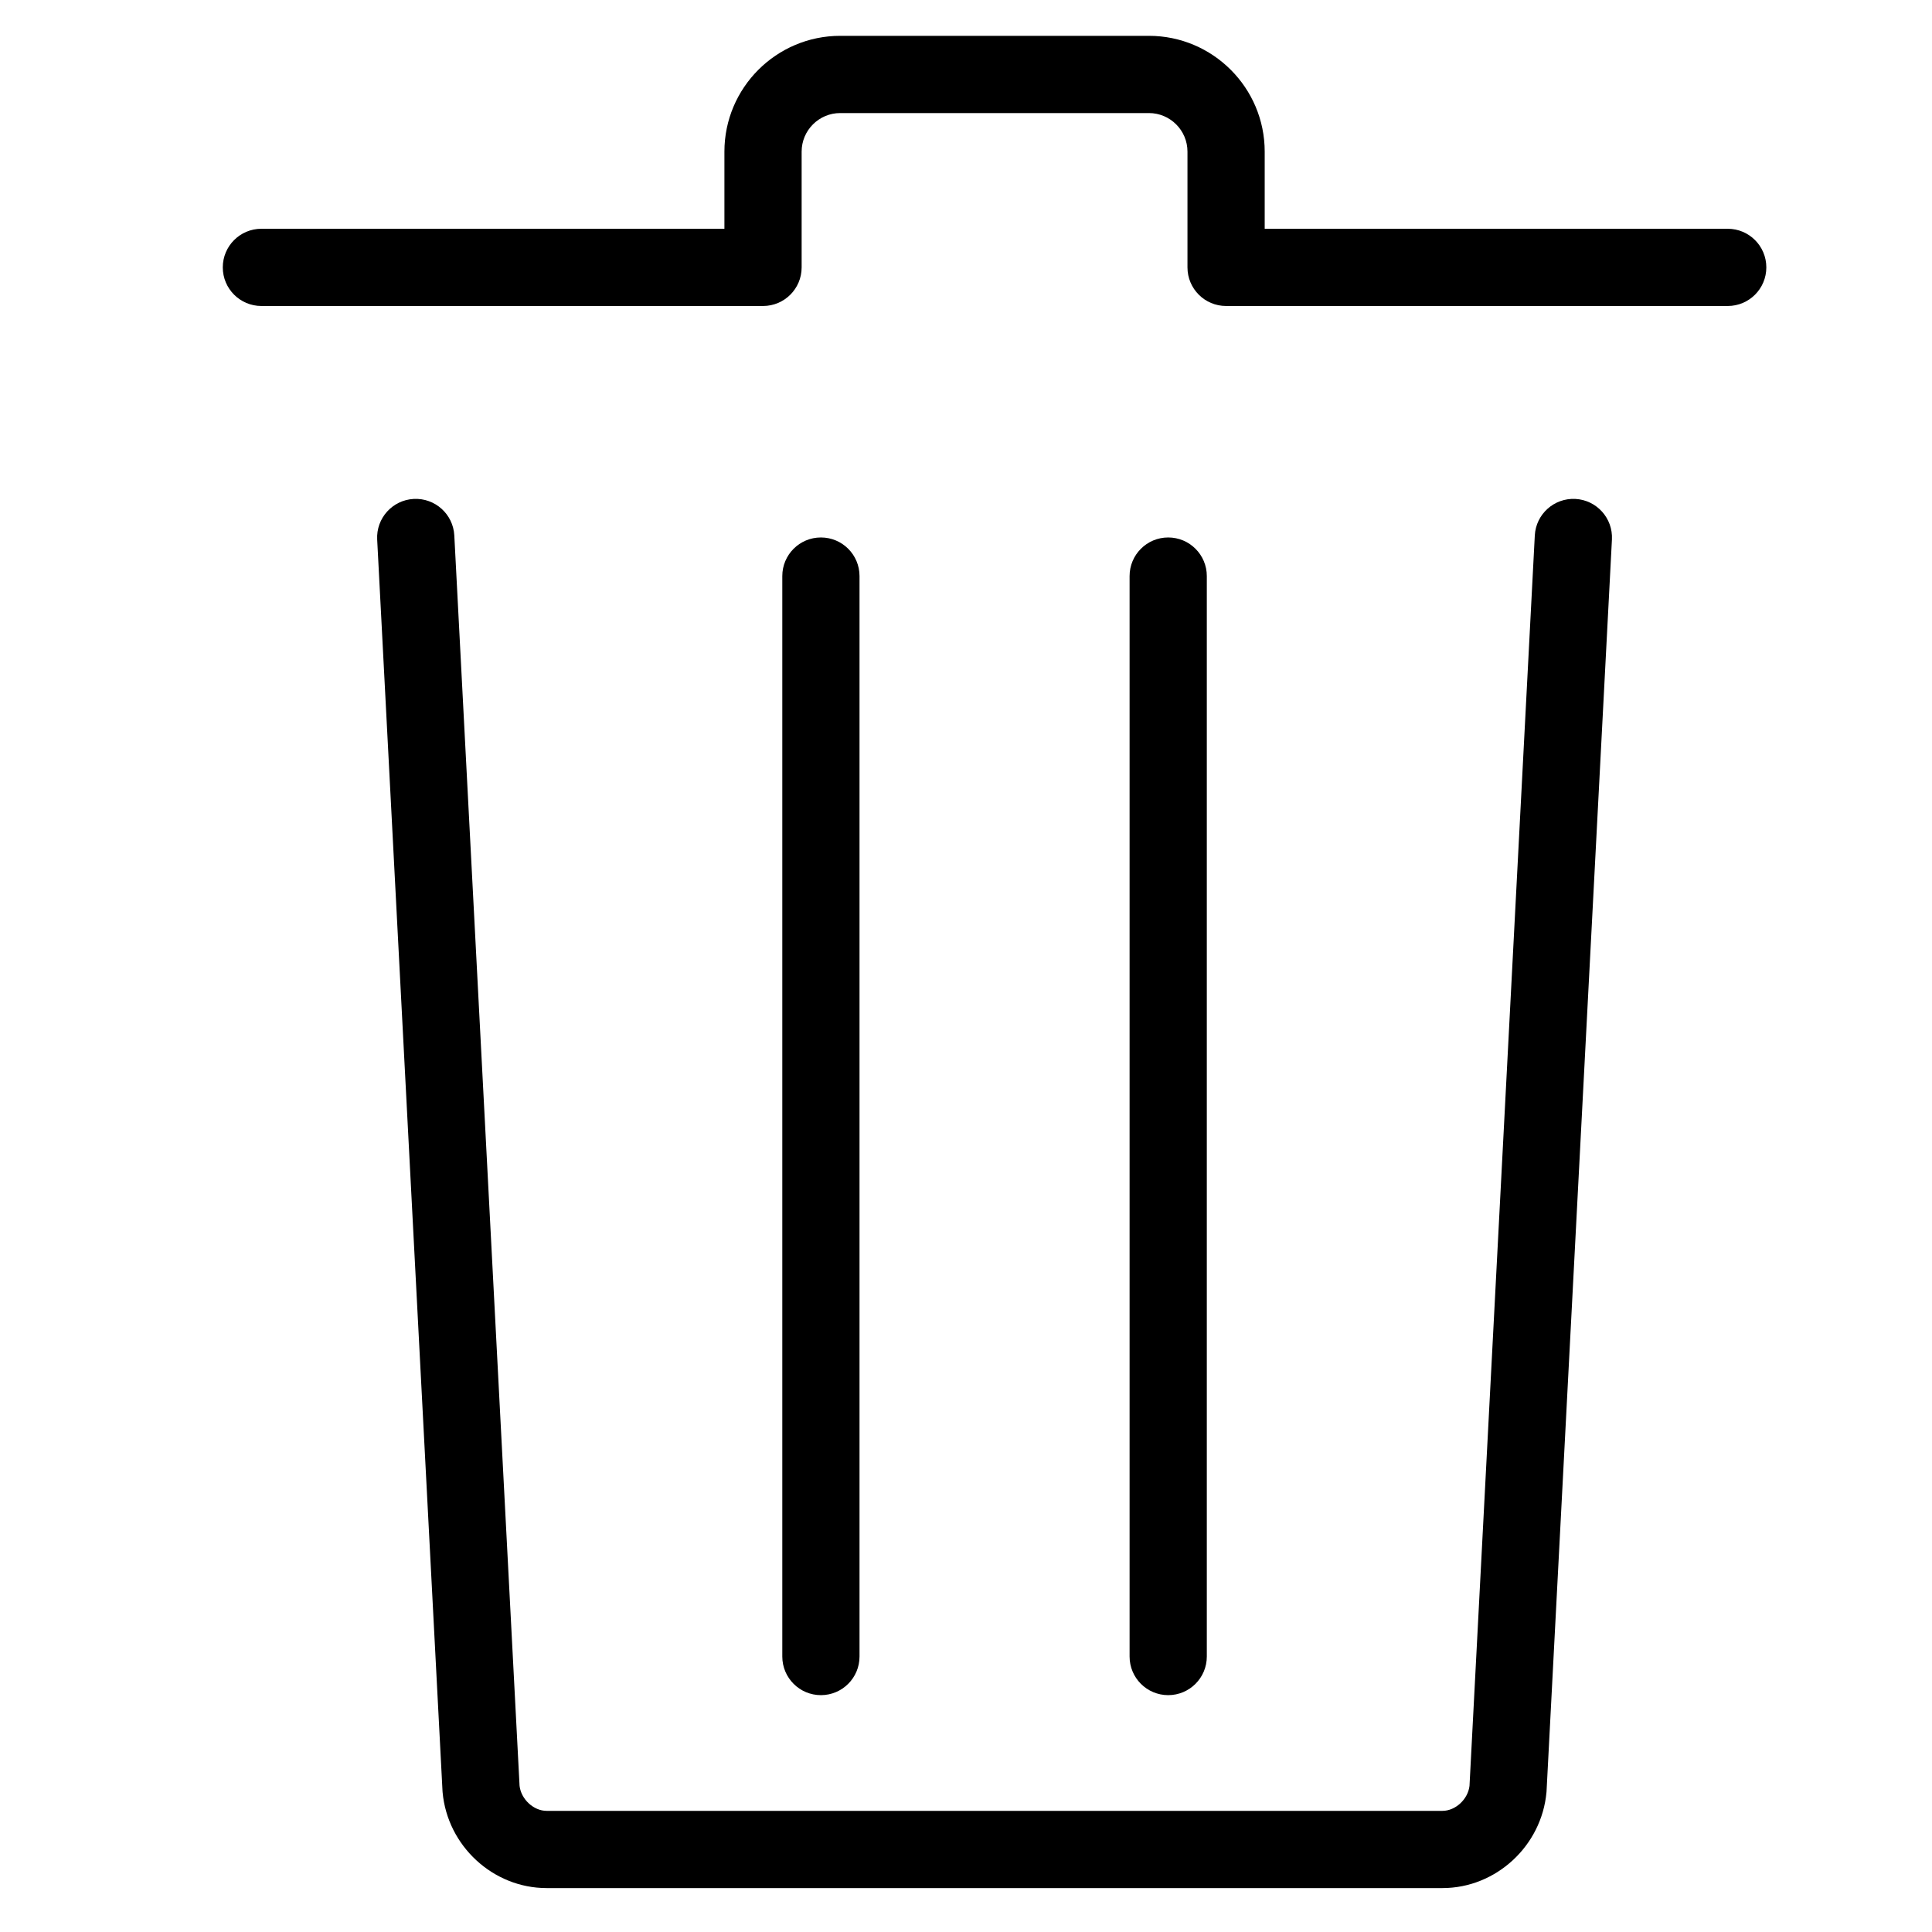
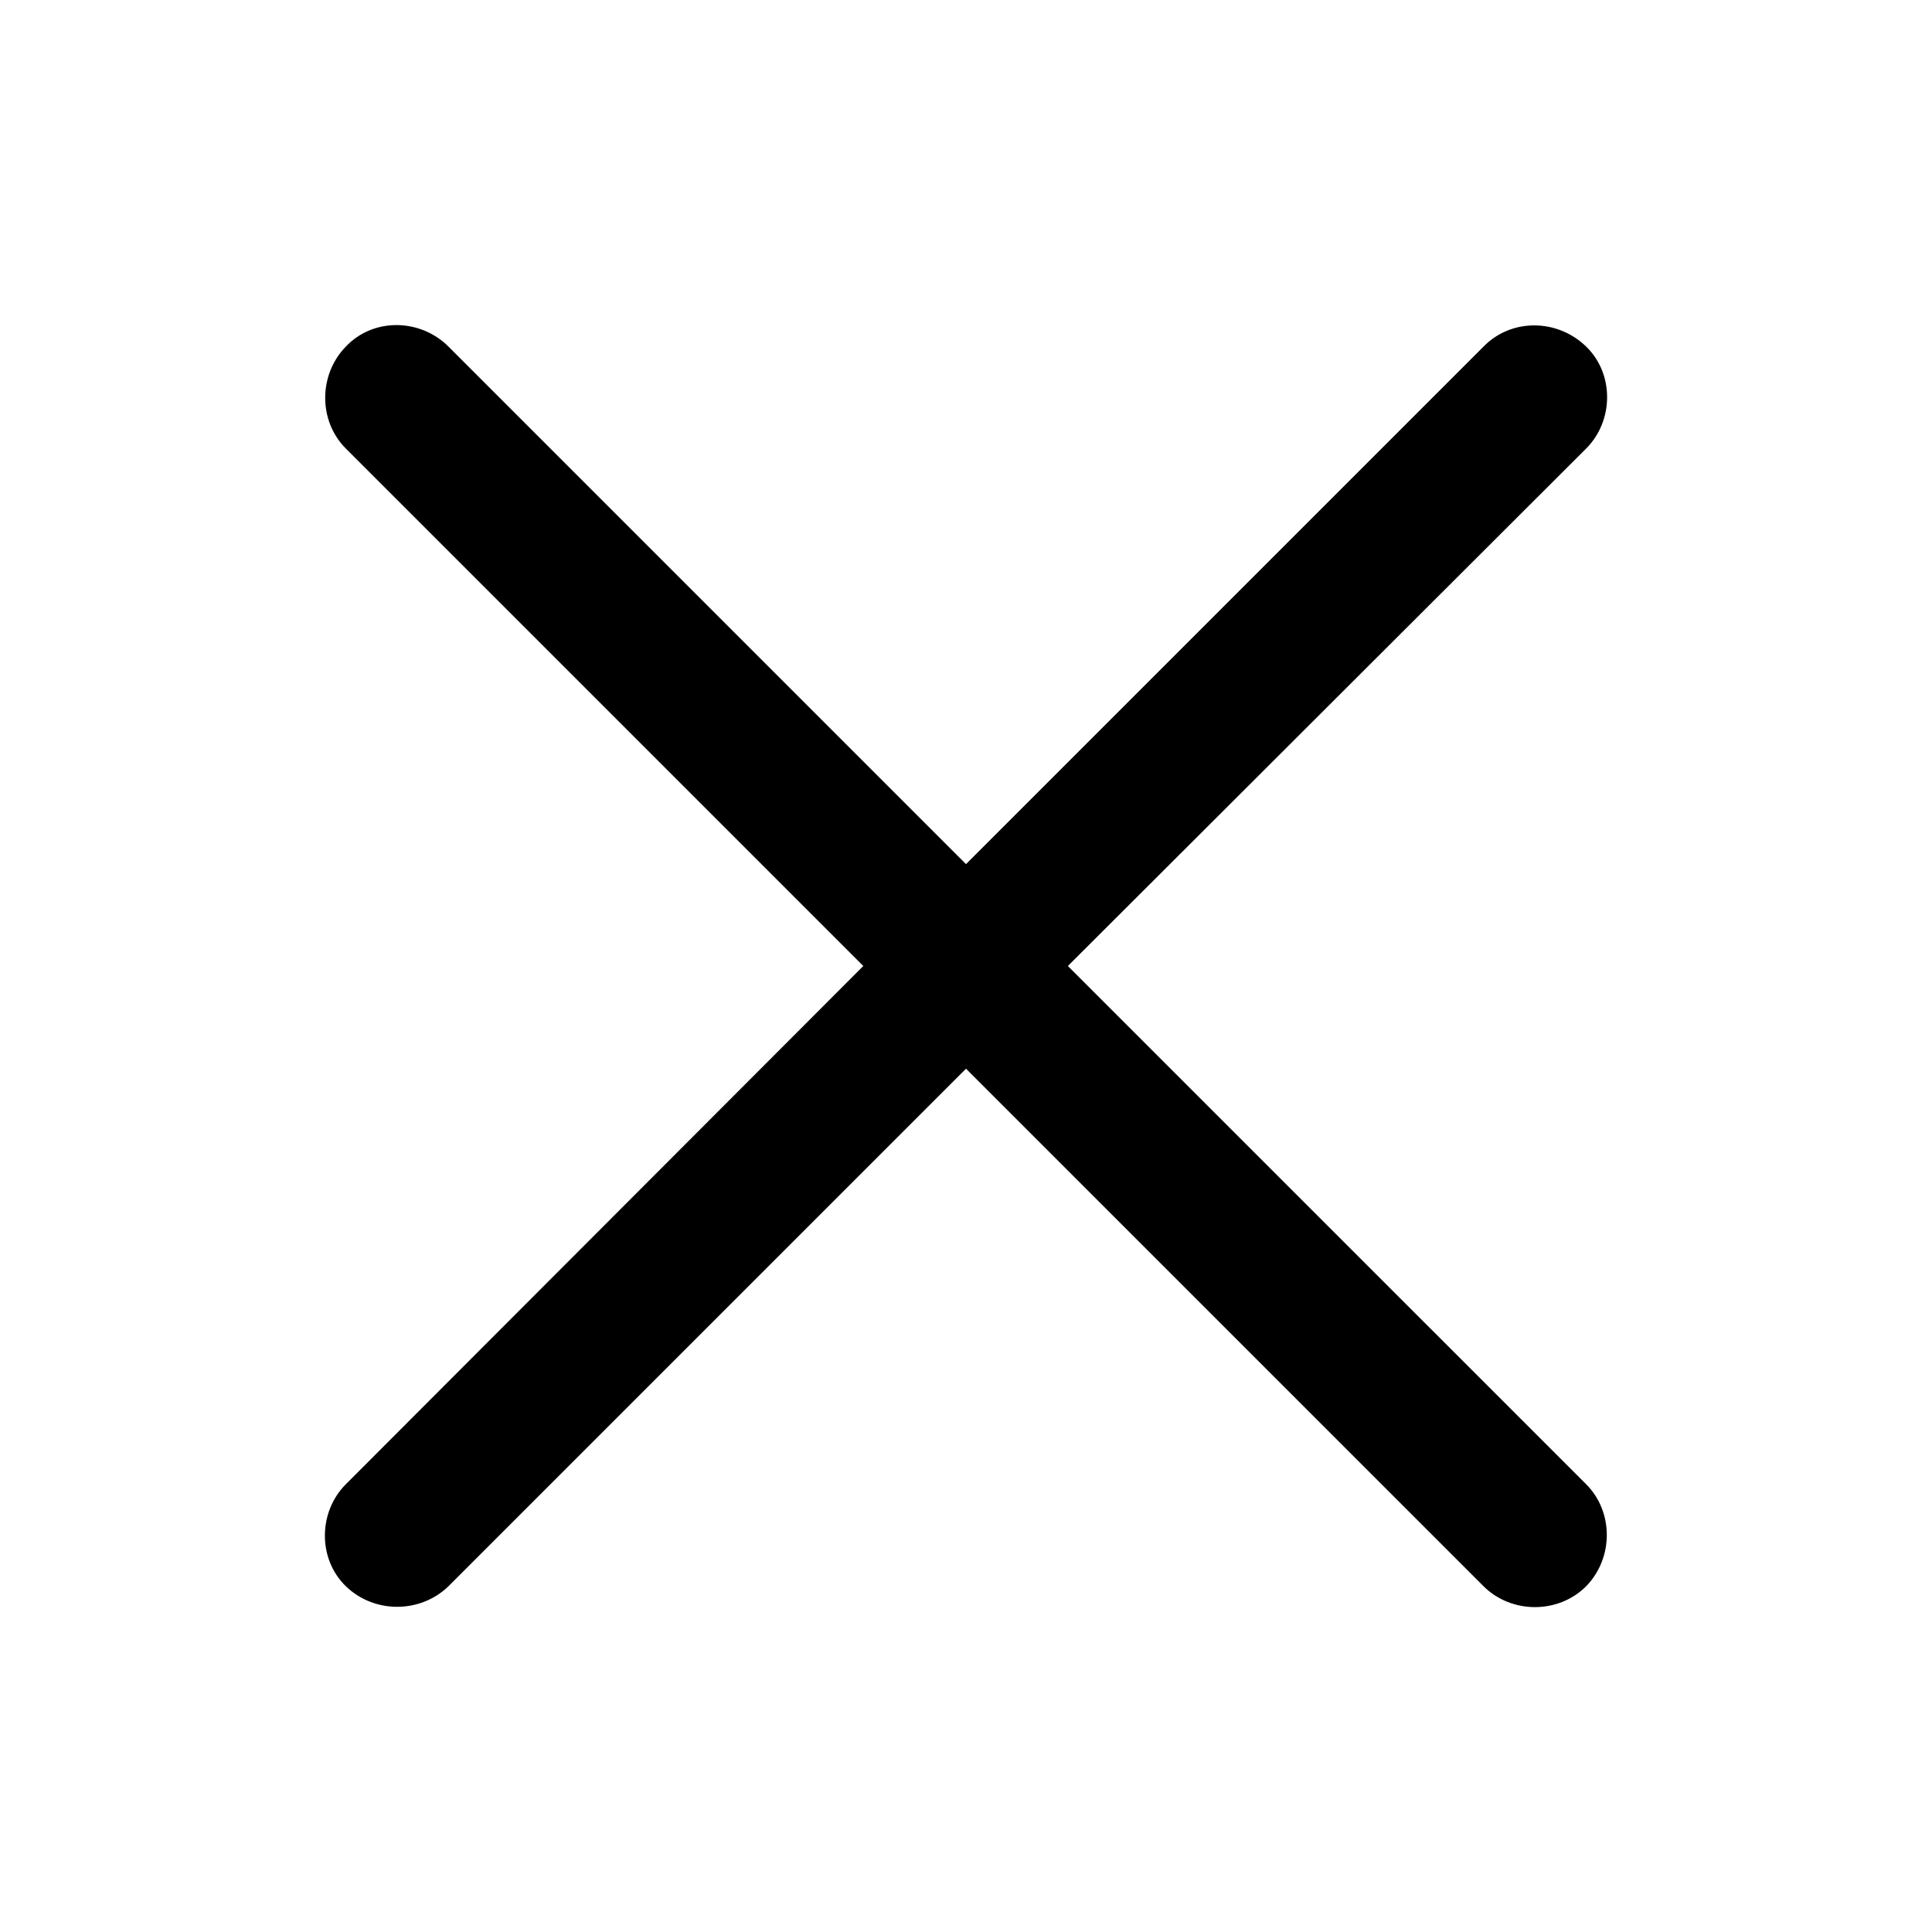
- <svg xmlns="http://www.w3.org/2000/svg" t="1643265586883" class="icon" viewBox="0 0 1024 1024" version="1.1" p-id="2062" width="200" height="200">
+ <svg xmlns="http://www.w3.org/2000/svg" t="1645240640467" class="icon" viewBox="0 0 1024 1024" version="1.1" p-id="2032" width="18" height="18">
  <defs>
    <style type="text/css" />
  </defs>
-   <path d="M854.357 285.952l-34.659 663.553-0.031 0.379c-2.548 28.499-26.759 50.838-55.115 50.838l-474.845 0c-28.356 0-52.577-22.339-55.126-50.838l-0.051-0.757-34.618-663.174c-0.583-11.297 8.084-20.916 19.371-21.51 11.297-0.594 20.916 8.084 21.51 19.371l34.588 662.703c0.798 7.102 7.419 13.272 14.326 13.272l474.845 0c6.897 0 13.518-6.171 14.316-13.262l34.608-662.714c0.594-11.287 10.213-19.954 21.51-19.371C846.273 265.035 854.941 274.665 854.357 285.952z" p-id="2063" />
-   <path d="M936.191 141.717c0 11.308-9.159 20.466-20.466 20.466l-265.875 0c-11.308 0-20.466-9.159-20.466-20.466l0-61.357c0-11.267-9.169-20.435-20.435-20.435l-163.616 0c-11.277 0-20.446 9.169-20.446 20.435l0 61.357c0 11.308-9.159 20.466-20.466 20.466l-265.875 0c-11.297 0-20.466-9.159-20.466-20.466 0-11.308 9.169-20.466 20.466-20.466l245.409 0 0-40.891c0-33.841 27.537-61.368 61.378-61.368l163.616 0c33.831 0 61.368 27.527 61.368 61.368l0 40.891 245.409 0C927.033 121.251 936.191 130.409 936.191 141.717z" p-id="2064" />
-   <path d="M639.637 305.333l0 572.663c0 11.297-9.169 20.466-20.466 20.466-11.308 0-20.466-9.169-20.466-20.466l0-572.663c0-11.308 9.159-20.466 20.466-20.466C630.468 284.867 639.637 294.026 639.637 305.333z" p-id="2065" />
-   <path d="M455.565 305.333l0 572.663c0 11.297-9.159 20.466-20.466 20.466-11.297 0-20.466-9.169-20.466-20.466l0-572.663c0-11.308 9.169-20.466 20.466-20.466C446.406 284.867 455.565 294.026 455.565 305.333z" p-id="2066" />
+   <path d="M183.278 786.706c-14.555 14.574-14.994 39.442 0 54.016 14.994 14.555 39.442 14.555 54.437 0l274.286-274.286 274.286 274.286c14.574 14.555 39.424 14.994 54.437 0 14.555-14.994 14.555-39.442 0-54.016L565.998 512l274.725-274.286c14.555-14.574 14.994-39.424 0-53.998-15.433-14.994-39.863-14.994-54.437 0l-274.286 274.286-274.286-274.286c-14.994-14.994-39.863-15.433-54.437 0-14.555 14.994-14.555 39.424 0 53.998l274.286 274.286z" p-id="2033" />
</svg>
